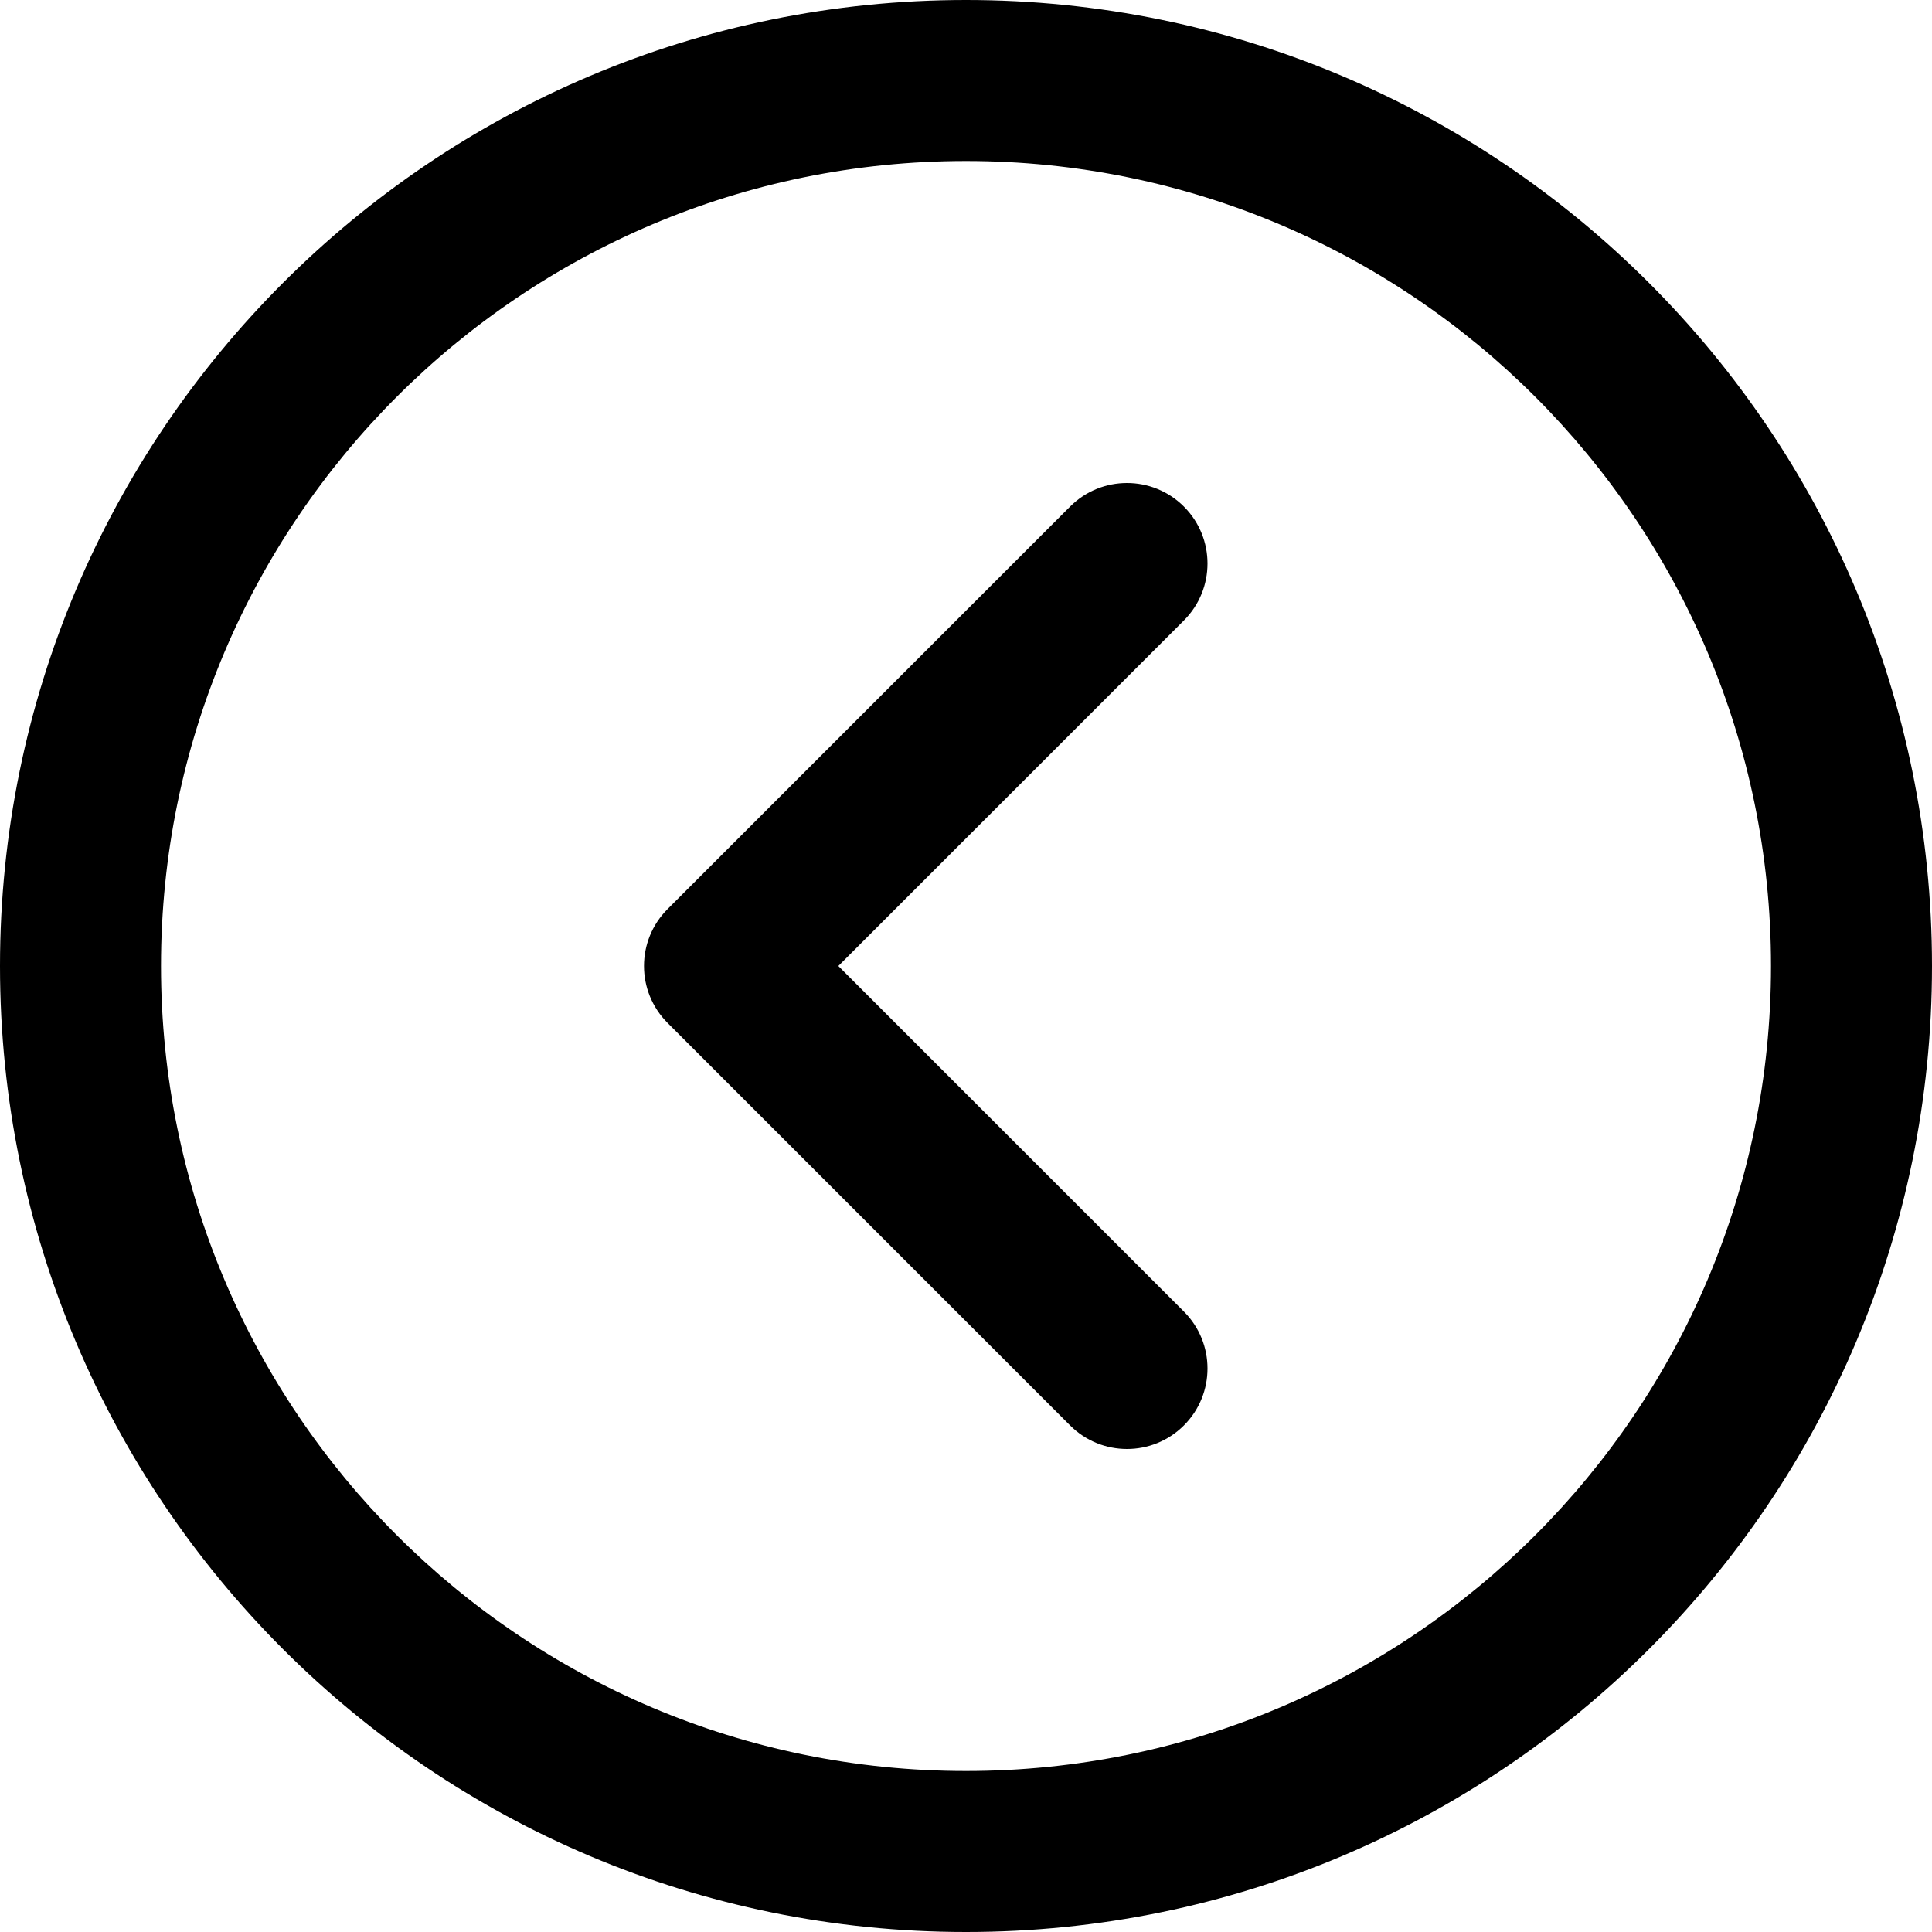
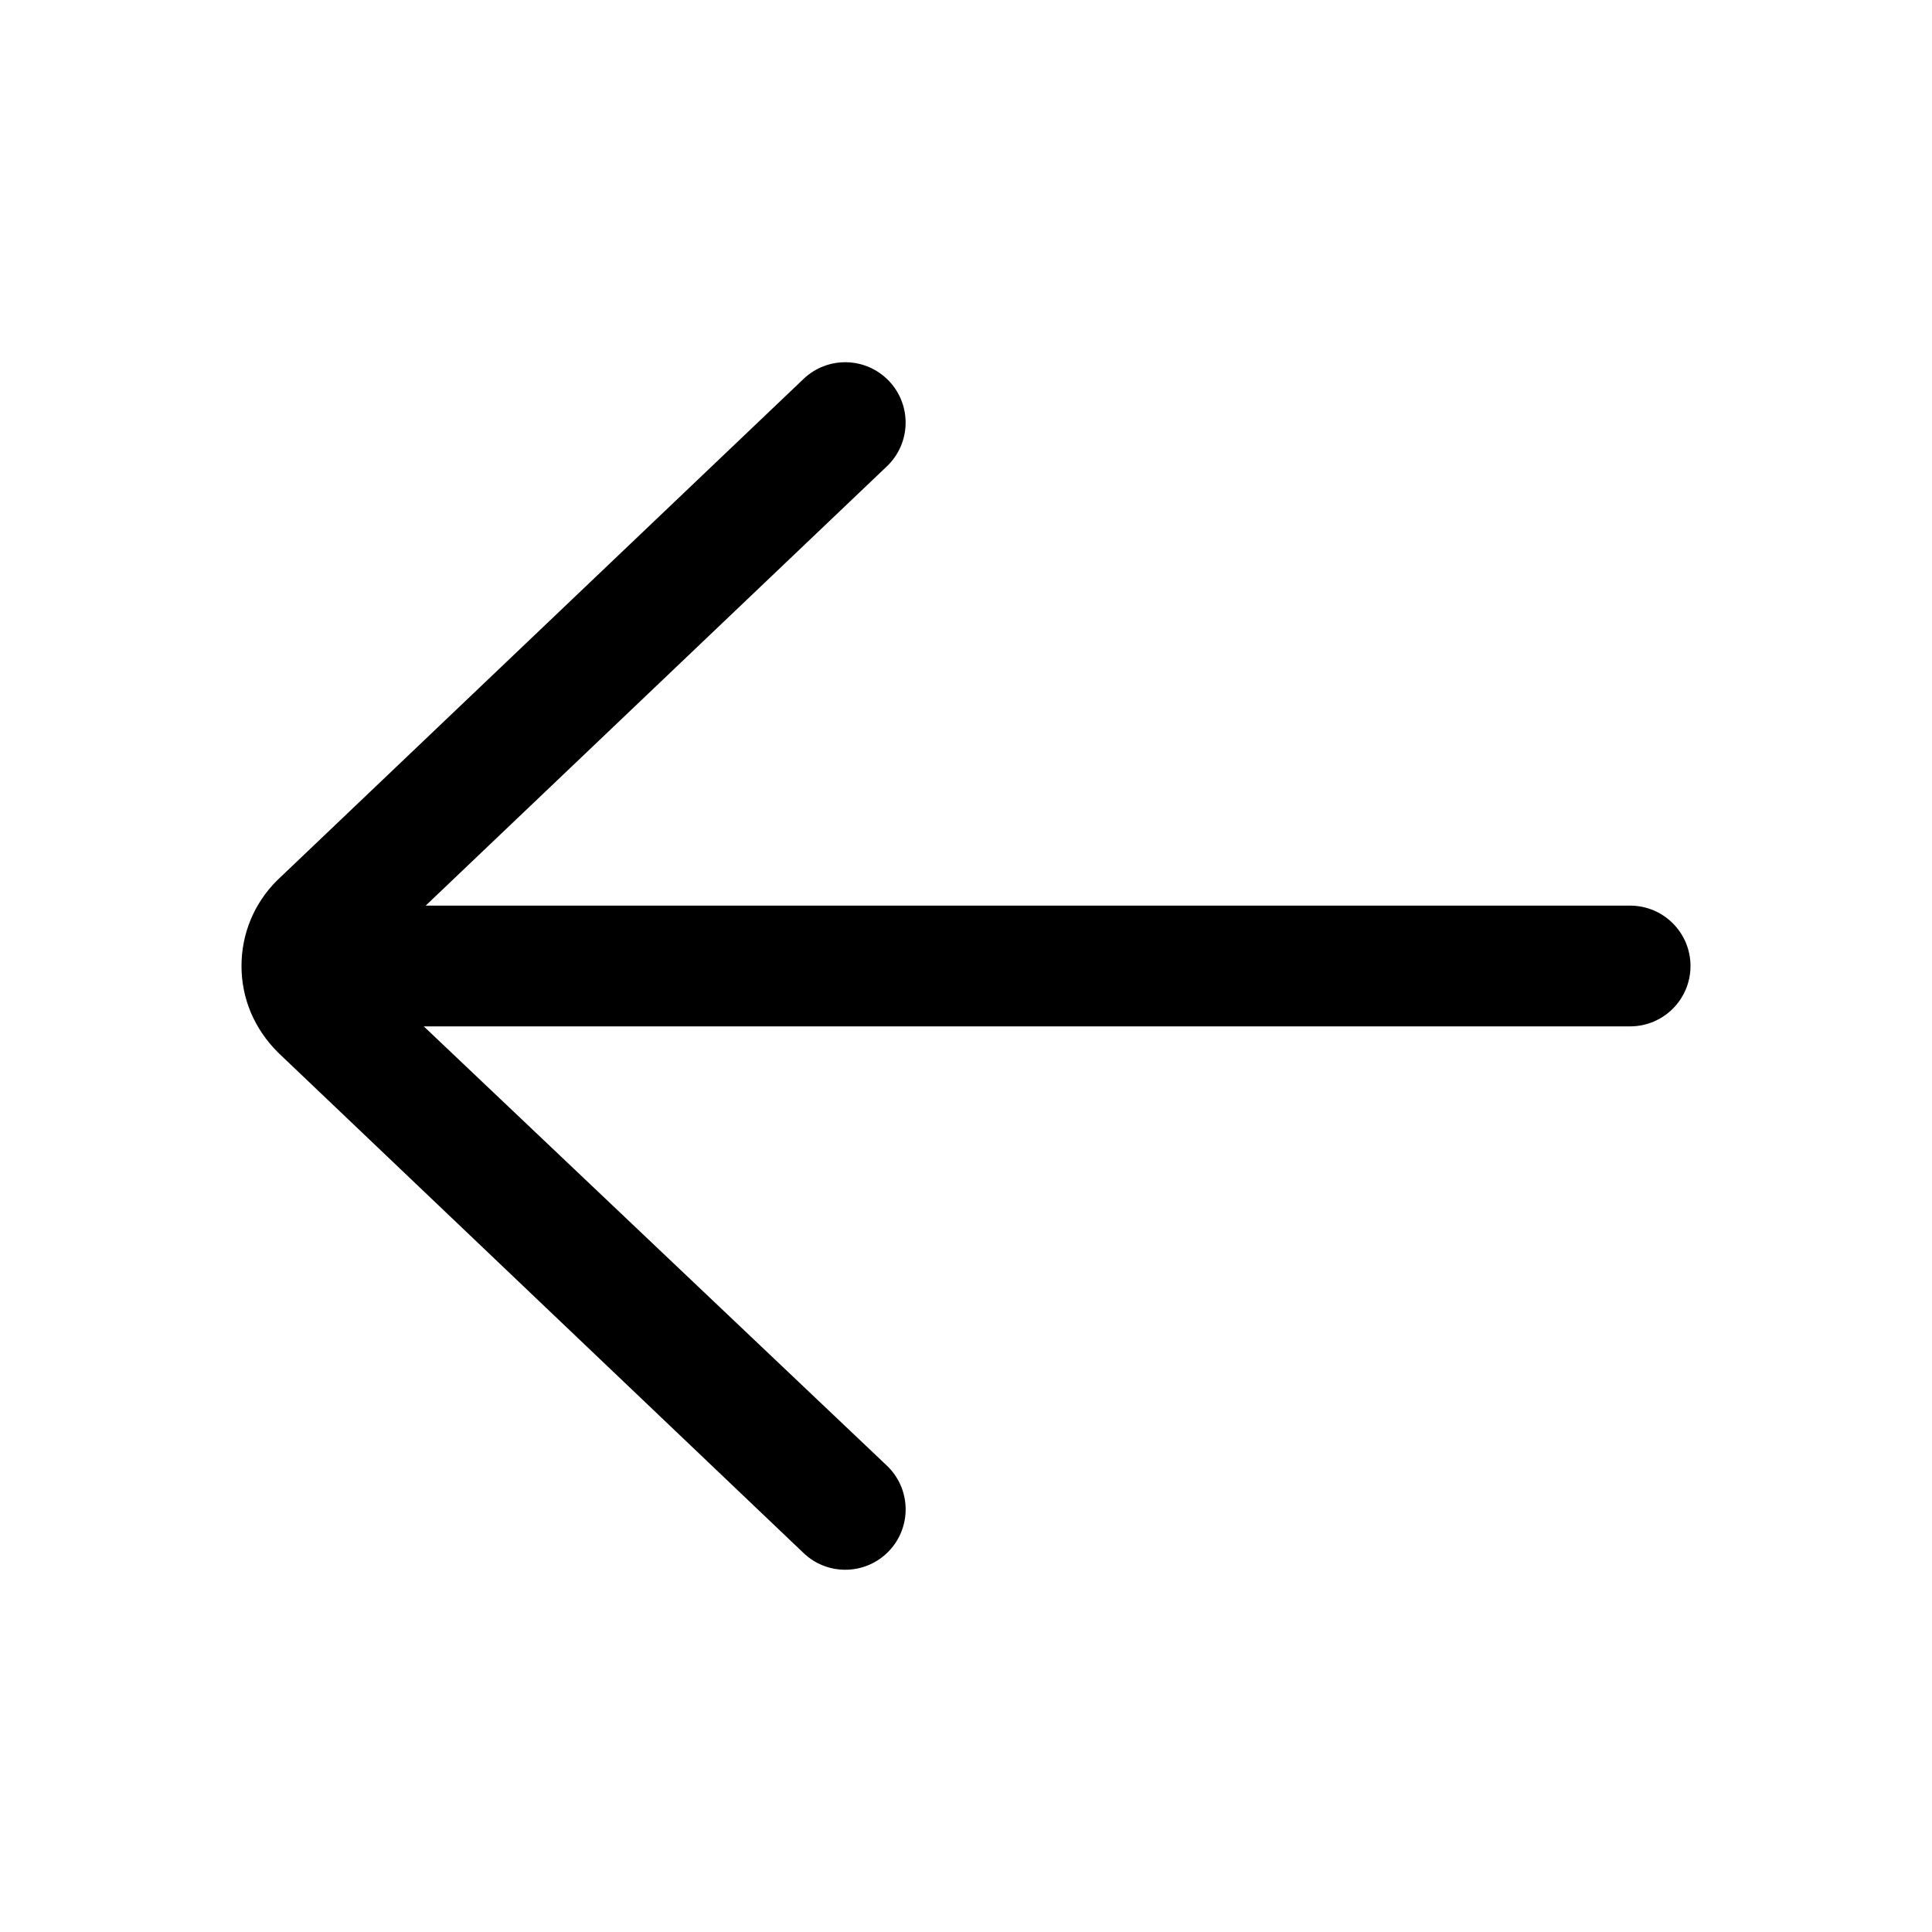
- <svg xmlns="http://www.w3.org/2000/svg" version="1.1" id="Layer_1" x="0px" y="0px" viewBox="0 0 512 512" style="enable-background:new 0 0 512 512;" xml:space="preserve">
-   <g>
-     <g>
-       <g>
-         <path d="M256,0C114.618,0,0,114.618,0,256s114.618,256,256,256s256-114.618,256-256S397.382,0,256,0z M256,469.333     c-117.818,0-213.333-95.515-213.333-213.333S138.182,42.667,256,42.667S469.333,138.182,469.333,256S373.818,469.333,256,469.333     z" />
-         <path d="M313.752,134.248c-8.331-8.331-21.839-8.331-30.17,0L176.915,240.915c-8.331,8.331-8.331,21.839,0,30.17l106.667,106.667     c8.331,8.331,21.839,8.331,30.17,0c8.331-8.331,8.331-21.839,0-30.17L222.17,256l91.582-91.582     C322.083,156.087,322.083,142.58,313.752,134.248z" />
-       </g>
-     </g>
-   </g>
-   <g>
- </g>
-   <g>
- </g>
-   <g>
- </g>
-   <g>
- </g>
-   <g>
- </g>
-   <g>
- </g>
-   <g>
- </g>
-   <g>
- </g>
-   <g>
- </g>
-   <g>
- </g>
-   <g>
- </g>
-   <g>
- </g>
-   <g>
- </g>
-   <g>
- </g>
-   <g>
- </g>
+ <svg xmlns="http://www.w3.org/2000/svg" id="Layer" enable-background="new 0 0 64 64" height="512" viewBox="0 0 64 64" width="512">
+   <path d="m54 30h-39.899l15.278-14.552c.8-.762.831-2.028.069-2.828-.761-.799-2.027-.831-2.828-.069l-17.448 16.62c-.755.756-1.172 1.76-1.172 2.829 0 1.068.417 2.073 1.207 2.862l17.414 16.586c.387.369.883.552 1.379.552.528 0 1.056-.208 1.449-.621.762-.8.731-2.065-.069-2.827l-15.342-14.552h39.962c1.104 0 2-.896 2-2s-.896-2-2-2z" />
</svg>
